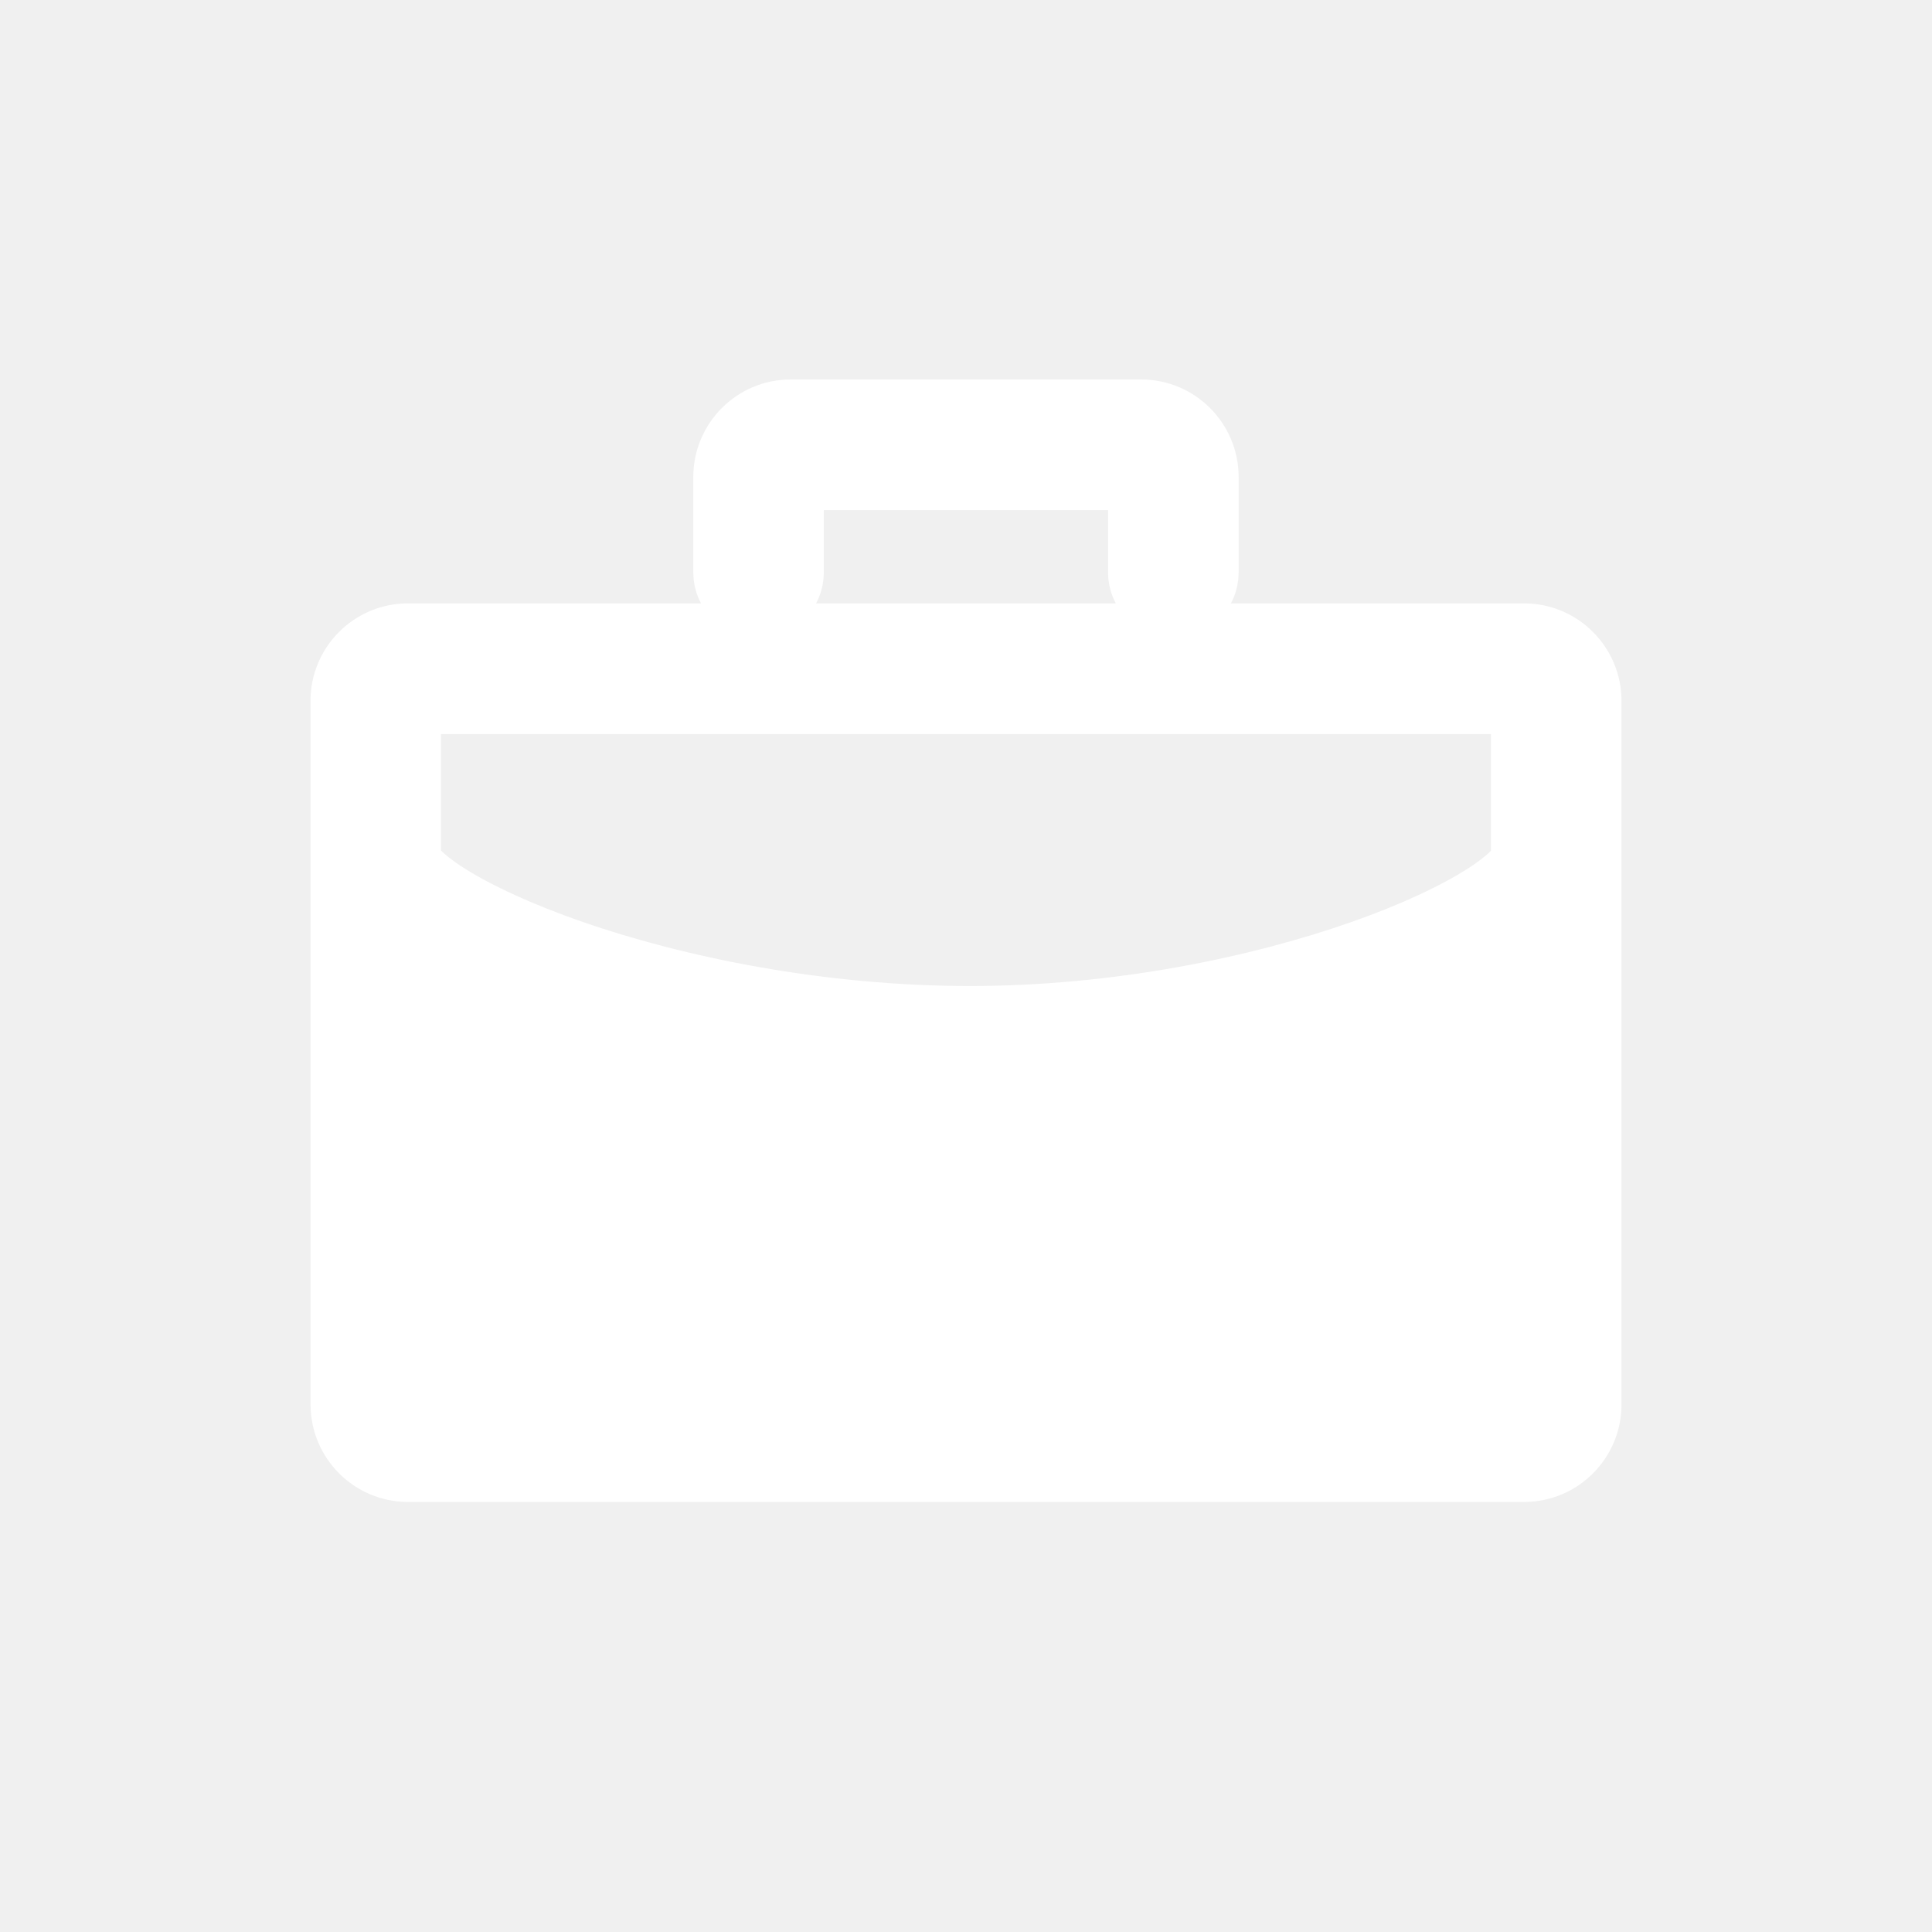
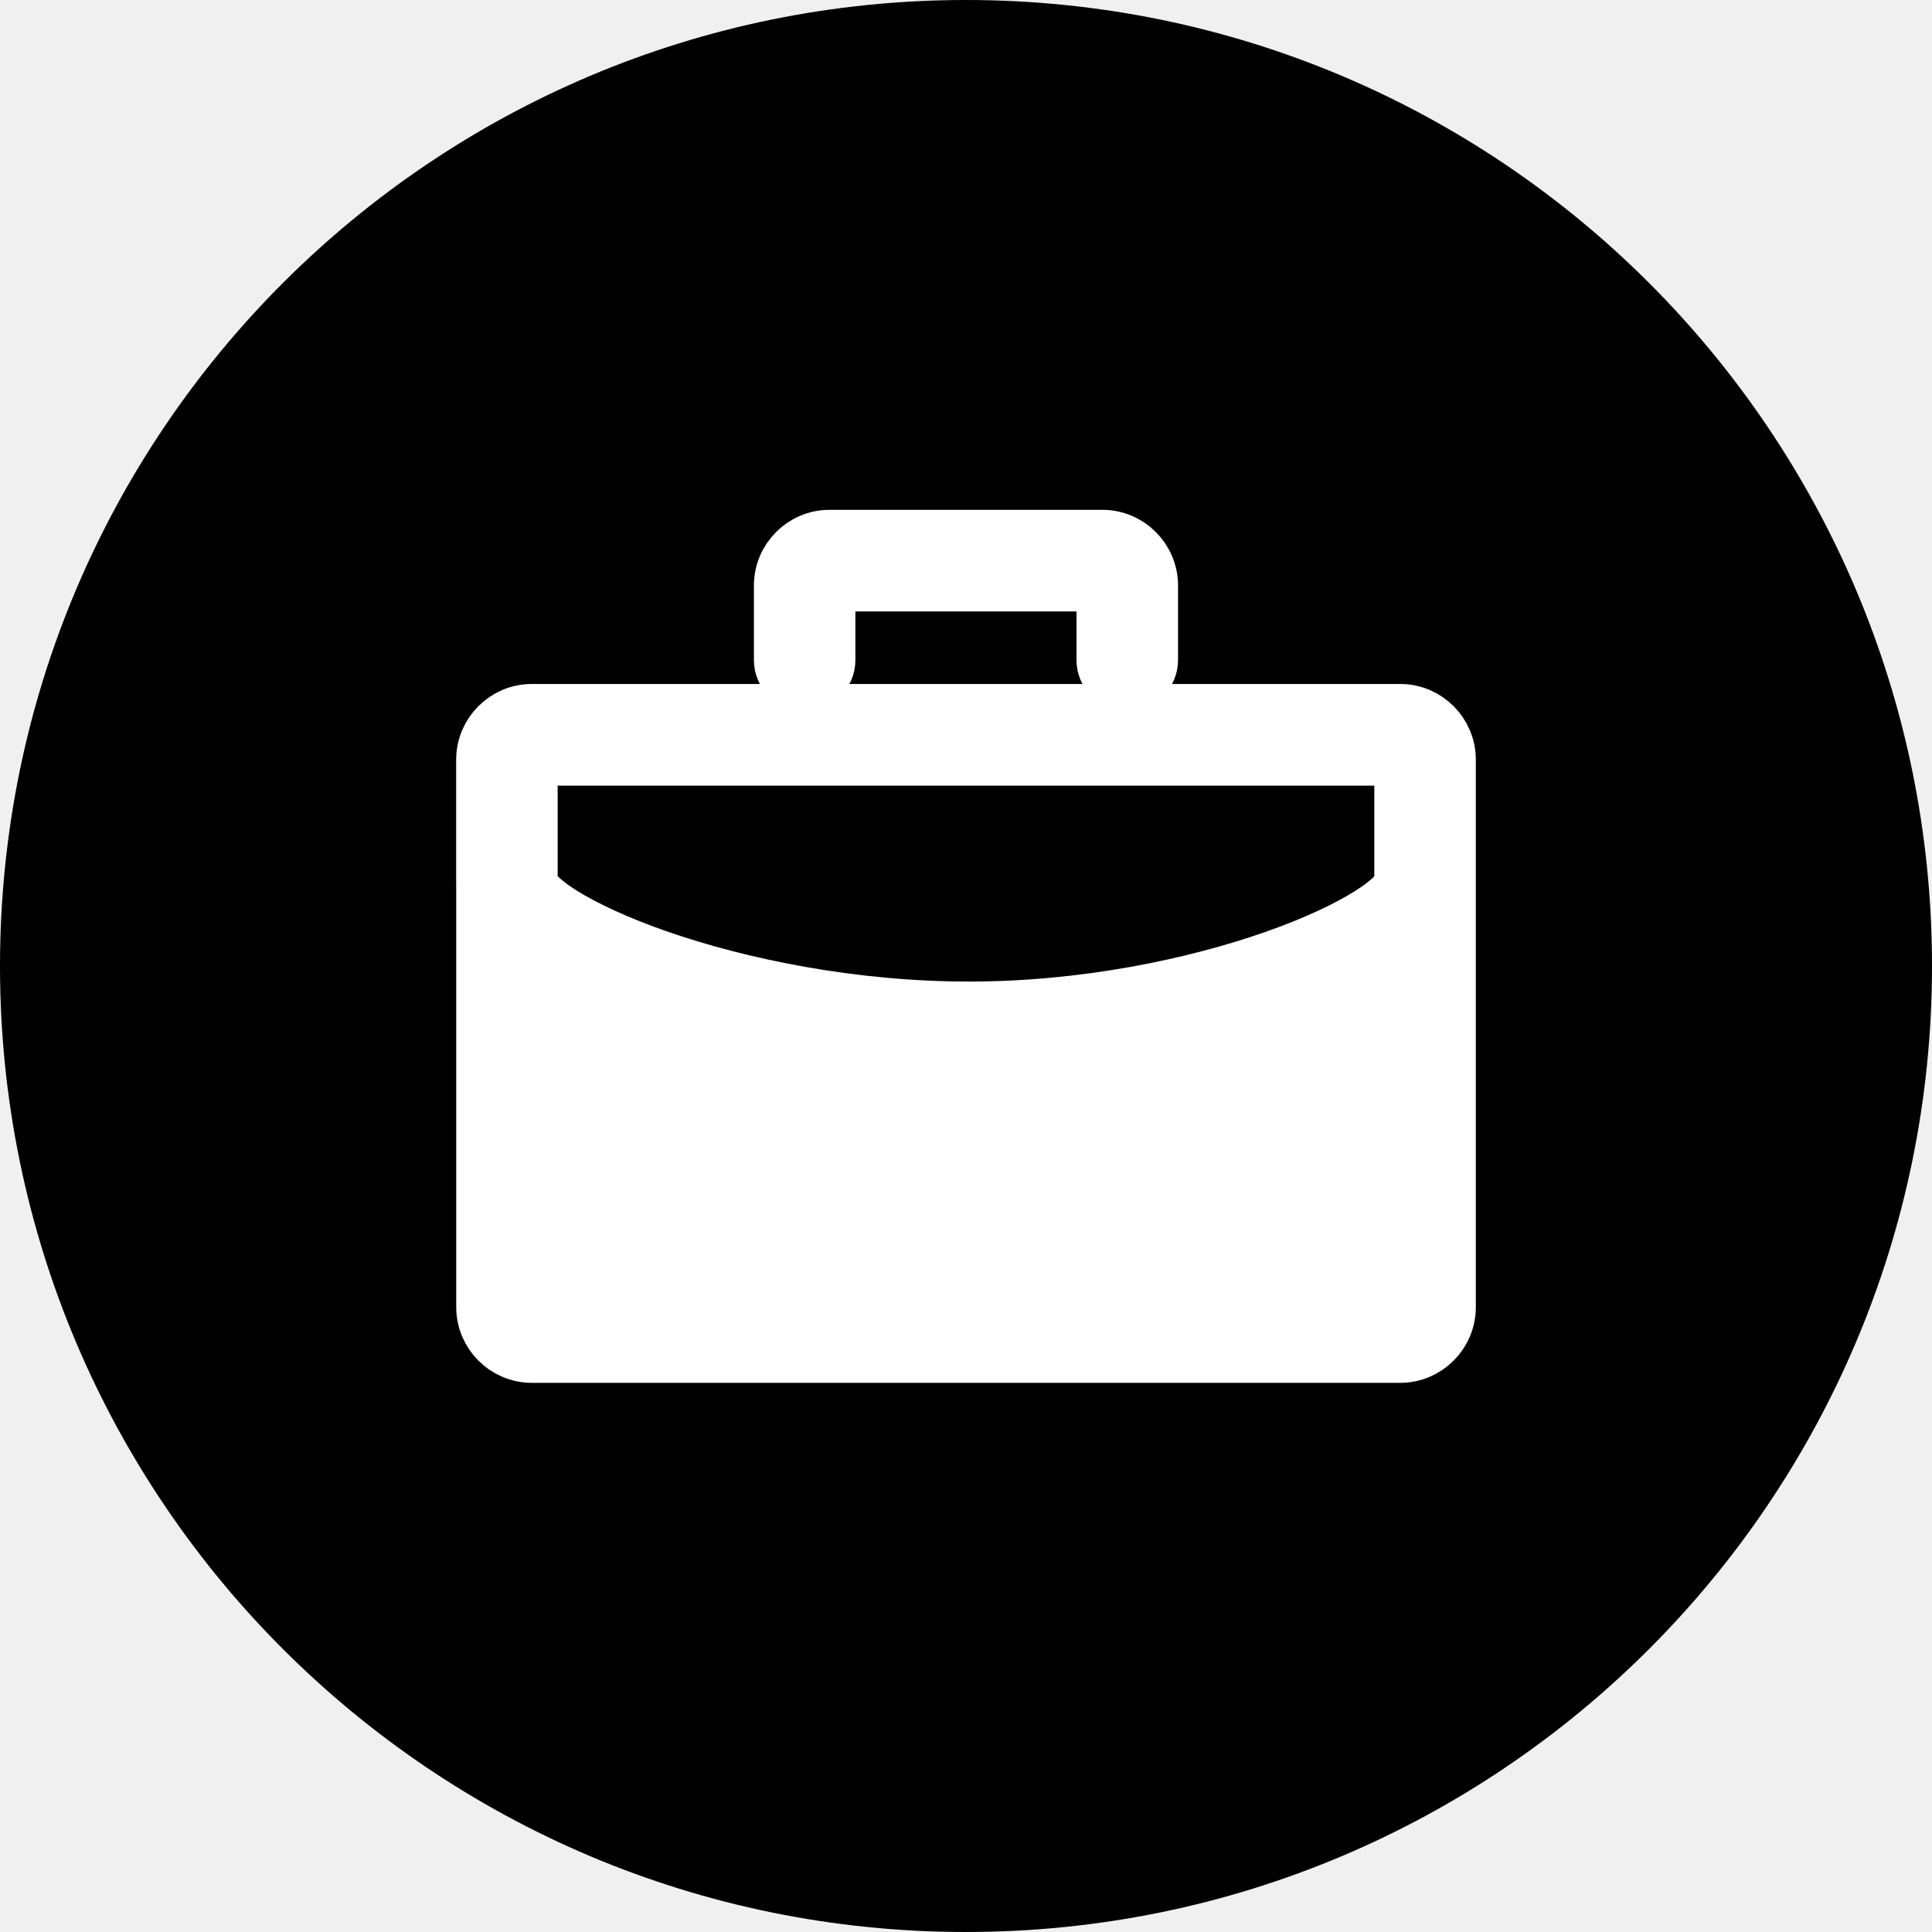
- <svg xmlns="http://www.w3.org/2000/svg" viewBox="4 4 28 28" fill="none">
+ <svg xmlns="http://www.w3.org/2000/svg" width="36" height="36" viewBox="0 0 36 36" fill="none">
+   <rect x="0.5" y="0.5" width="35" height="35" rx="17.5" fill="black" />
+   <rect x="0.5" y="0.5" width="35" height="35" rx="17.5" stroke="black" />
  <path fill-rule="evenodd" clip-rule="evenodd" d="M9.891 17.657C10.591 18.154 11.636 18.613 12.92 18.974C14.429 19.399 16.232 19.683 18.058 19.683C19.858 19.683 21.635 19.401 23.123 18.976C24.387 18.616 25.416 18.159 26.109 17.663V24.357C26.109 24.369 26.104 24.374 26.092 24.374H9.907C9.895 24.374 9.89 24.369 9.89 24.357L9.891 17.657ZM16.169 21.278C16.19 21.03 16.407 20.848 16.652 20.872L16.653 20.872C17.569 20.949 18.43 20.952 19.349 20.88C19.596 20.857 19.811 21.053 19.83 21.291C19.849 21.535 19.663 21.752 19.42 21.77C18.957 21.806 18.499 21.825 18.057 21.825C17.576 21.825 17.078 21.803 16.574 21.76C16.331 21.739 16.148 21.52 16.169 21.278Z" fill="white" />
  <path fill-rule="evenodd" clip-rule="evenodd" d="M14.548 10.91C14.548 10.41 14.957 10 15.455 10H20.543C21.041 10 21.451 10.41 21.451 10.91V12.301C21.451 12.545 21.249 12.748 21.005 12.748H21.004C20.76 12.748 20.559 12.544 20.559 12.301V10.91C20.559 10.898 20.554 10.893 20.542 10.893H15.455C15.443 10.893 15.439 10.898 15.439 10.91V12.301C15.439 12.546 15.237 12.748 14.993 12.748C14.749 12.748 14.548 12.544 14.548 12.301V10.91ZM9 14.155C9 13.656 9.409 13.245 9.908 13.245H26.091H26.092C26.591 13.245 27 13.656 27 14.155V24.357C27 24.857 26.591 25.267 26.092 25.267H9.909C9.41 25.267 9.001 24.857 9.001 24.357V16.465V16.462V16.46L9 16.455V14.155ZM26.091 14.139H9.908C9.896 14.139 9.891 14.143 9.891 14.155V16.455C9.891 16.47 9.914 16.548 10.012 16.653C10.11 16.758 10.269 16.885 10.479 17.017C10.899 17.281 11.521 17.57 12.281 17.834C13.802 18.361 15.878 18.79 18.058 18.79C20.207 18.79 22.254 18.361 23.753 17.834C24.503 17.57 25.116 17.281 25.53 17.017C25.737 16.885 25.893 16.759 25.989 16.654C26.084 16.55 26.108 16.475 26.108 16.457V16.455V14.155C26.108 14.143 26.104 14.139 26.091 14.139ZM12.92 18.974C11.636 18.613 10.591 18.154 9.891 17.657L9.89 24.357C9.89 24.369 9.895 24.374 9.907 24.374H26.092C26.104 24.374 26.109 24.369 26.109 24.357V17.663C25.416 18.159 24.387 18.616 23.123 18.976C21.635 19.401 19.858 19.683 18.058 19.683C16.232 19.683 14.429 19.399 12.92 18.974Z" fill="white" />
  <path fill-rule="evenodd" clip-rule="evenodd" d="M9.891 17.657C10.591 18.154 11.636 18.613 12.92 18.974C14.429 19.399 16.232 19.683 18.058 19.683C19.858 19.683 21.635 19.401 23.123 18.976C24.387 18.616 25.416 18.159 26.109 17.663V24.357C26.109 24.369 26.104 24.374 26.092 24.374H9.907C9.895 24.374 9.89 24.369 9.89 24.357L9.891 17.657ZM16.169 21.278C16.19 21.03 16.407 20.848 16.652 20.872L16.653 20.872C17.569 20.949 18.43 20.952 19.349 20.88C19.596 20.857 19.811 21.053 19.83 21.291C19.849 21.535 19.663 21.752 19.42 21.77C18.957 21.806 18.499 21.825 18.057 21.825C17.576 21.825 17.078 21.803 16.574 21.76C16.331 21.739 16.148 21.52 16.169 21.278Z" stroke="white" />
  <path fill-rule="evenodd" clip-rule="evenodd" d="M14.548 10.91C14.548 10.41 14.957 10 15.455 10H20.543C21.041 10 21.451 10.41 21.451 10.91V12.301C21.451 12.545 21.249 12.748 21.005 12.748H21.004C20.76 12.748 20.559 12.544 20.559 12.301V10.91C20.559 10.898 20.554 10.893 20.542 10.893H15.455C15.443 10.893 15.439 10.898 15.439 10.91V12.301C15.439 12.546 15.237 12.748 14.993 12.748C14.749 12.748 14.548 12.544 14.548 12.301V10.91ZM9 14.155C9 13.656 9.409 13.245 9.908 13.245H26.091H26.092C26.591 13.245 27 13.656 27 14.155V24.357C27 24.857 26.591 25.267 26.092 25.267H9.909C9.41 25.267 9.001 24.857 9.001 24.357V16.465V16.462V16.46L9 16.455V14.155ZM26.091 14.139H9.908C9.896 14.139 9.891 14.143 9.891 14.155V16.455C9.891 16.47 9.914 16.548 10.012 16.653C10.11 16.758 10.269 16.885 10.479 17.017C10.899 17.281 11.521 17.57 12.281 17.834C13.802 18.361 15.878 18.79 18.058 18.79C20.207 18.79 22.254 18.361 23.753 17.834C24.503 17.57 25.116 17.281 25.53 17.017C25.737 16.885 25.893 16.759 25.989 16.654C26.084 16.55 26.108 16.475 26.108 16.457V16.455V14.155C26.108 14.143 26.104 14.139 26.091 14.139ZM12.92 18.974C11.636 18.613 10.591 18.154 9.891 17.657L9.89 24.357C9.89 24.369 9.895 24.374 9.907 24.374H26.092C26.104 24.374 26.109 24.369 26.109 24.357V17.663C25.416 18.159 24.387 18.616 23.123 18.976C21.635 19.401 19.858 19.683 18.058 19.683C16.232 19.683 14.429 19.399 12.92 18.974Z" stroke="white" />
</svg>
